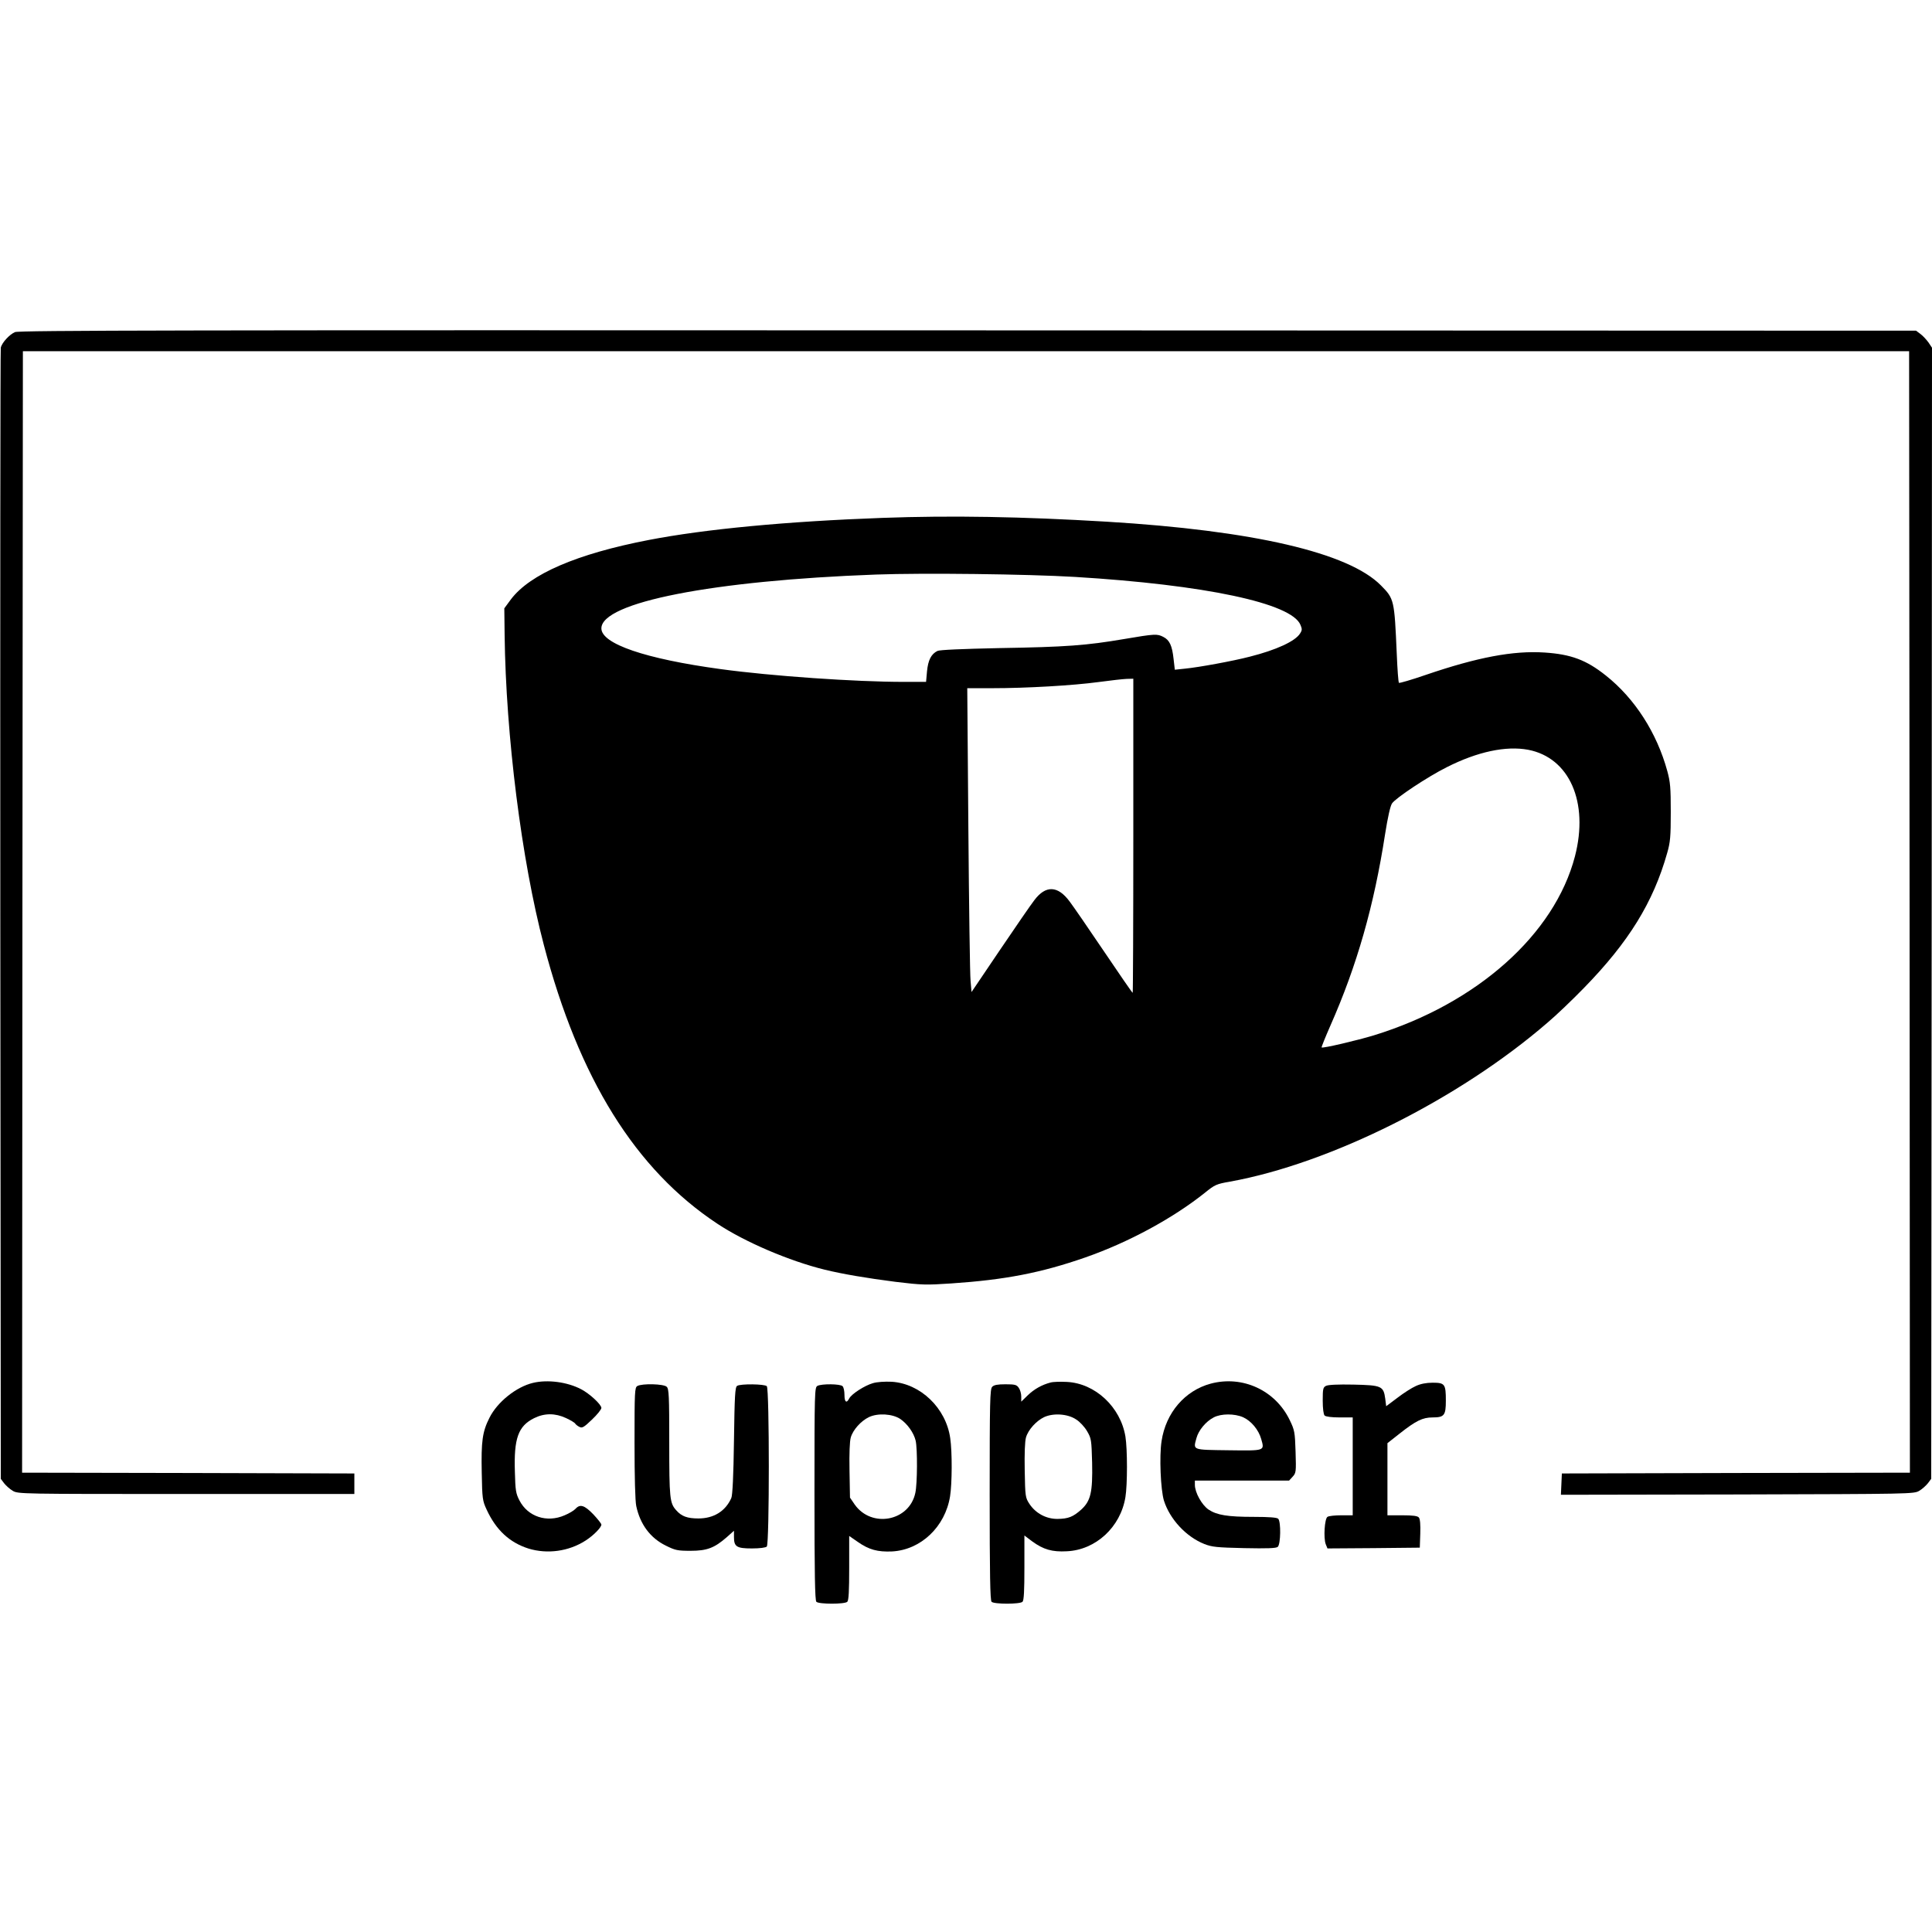
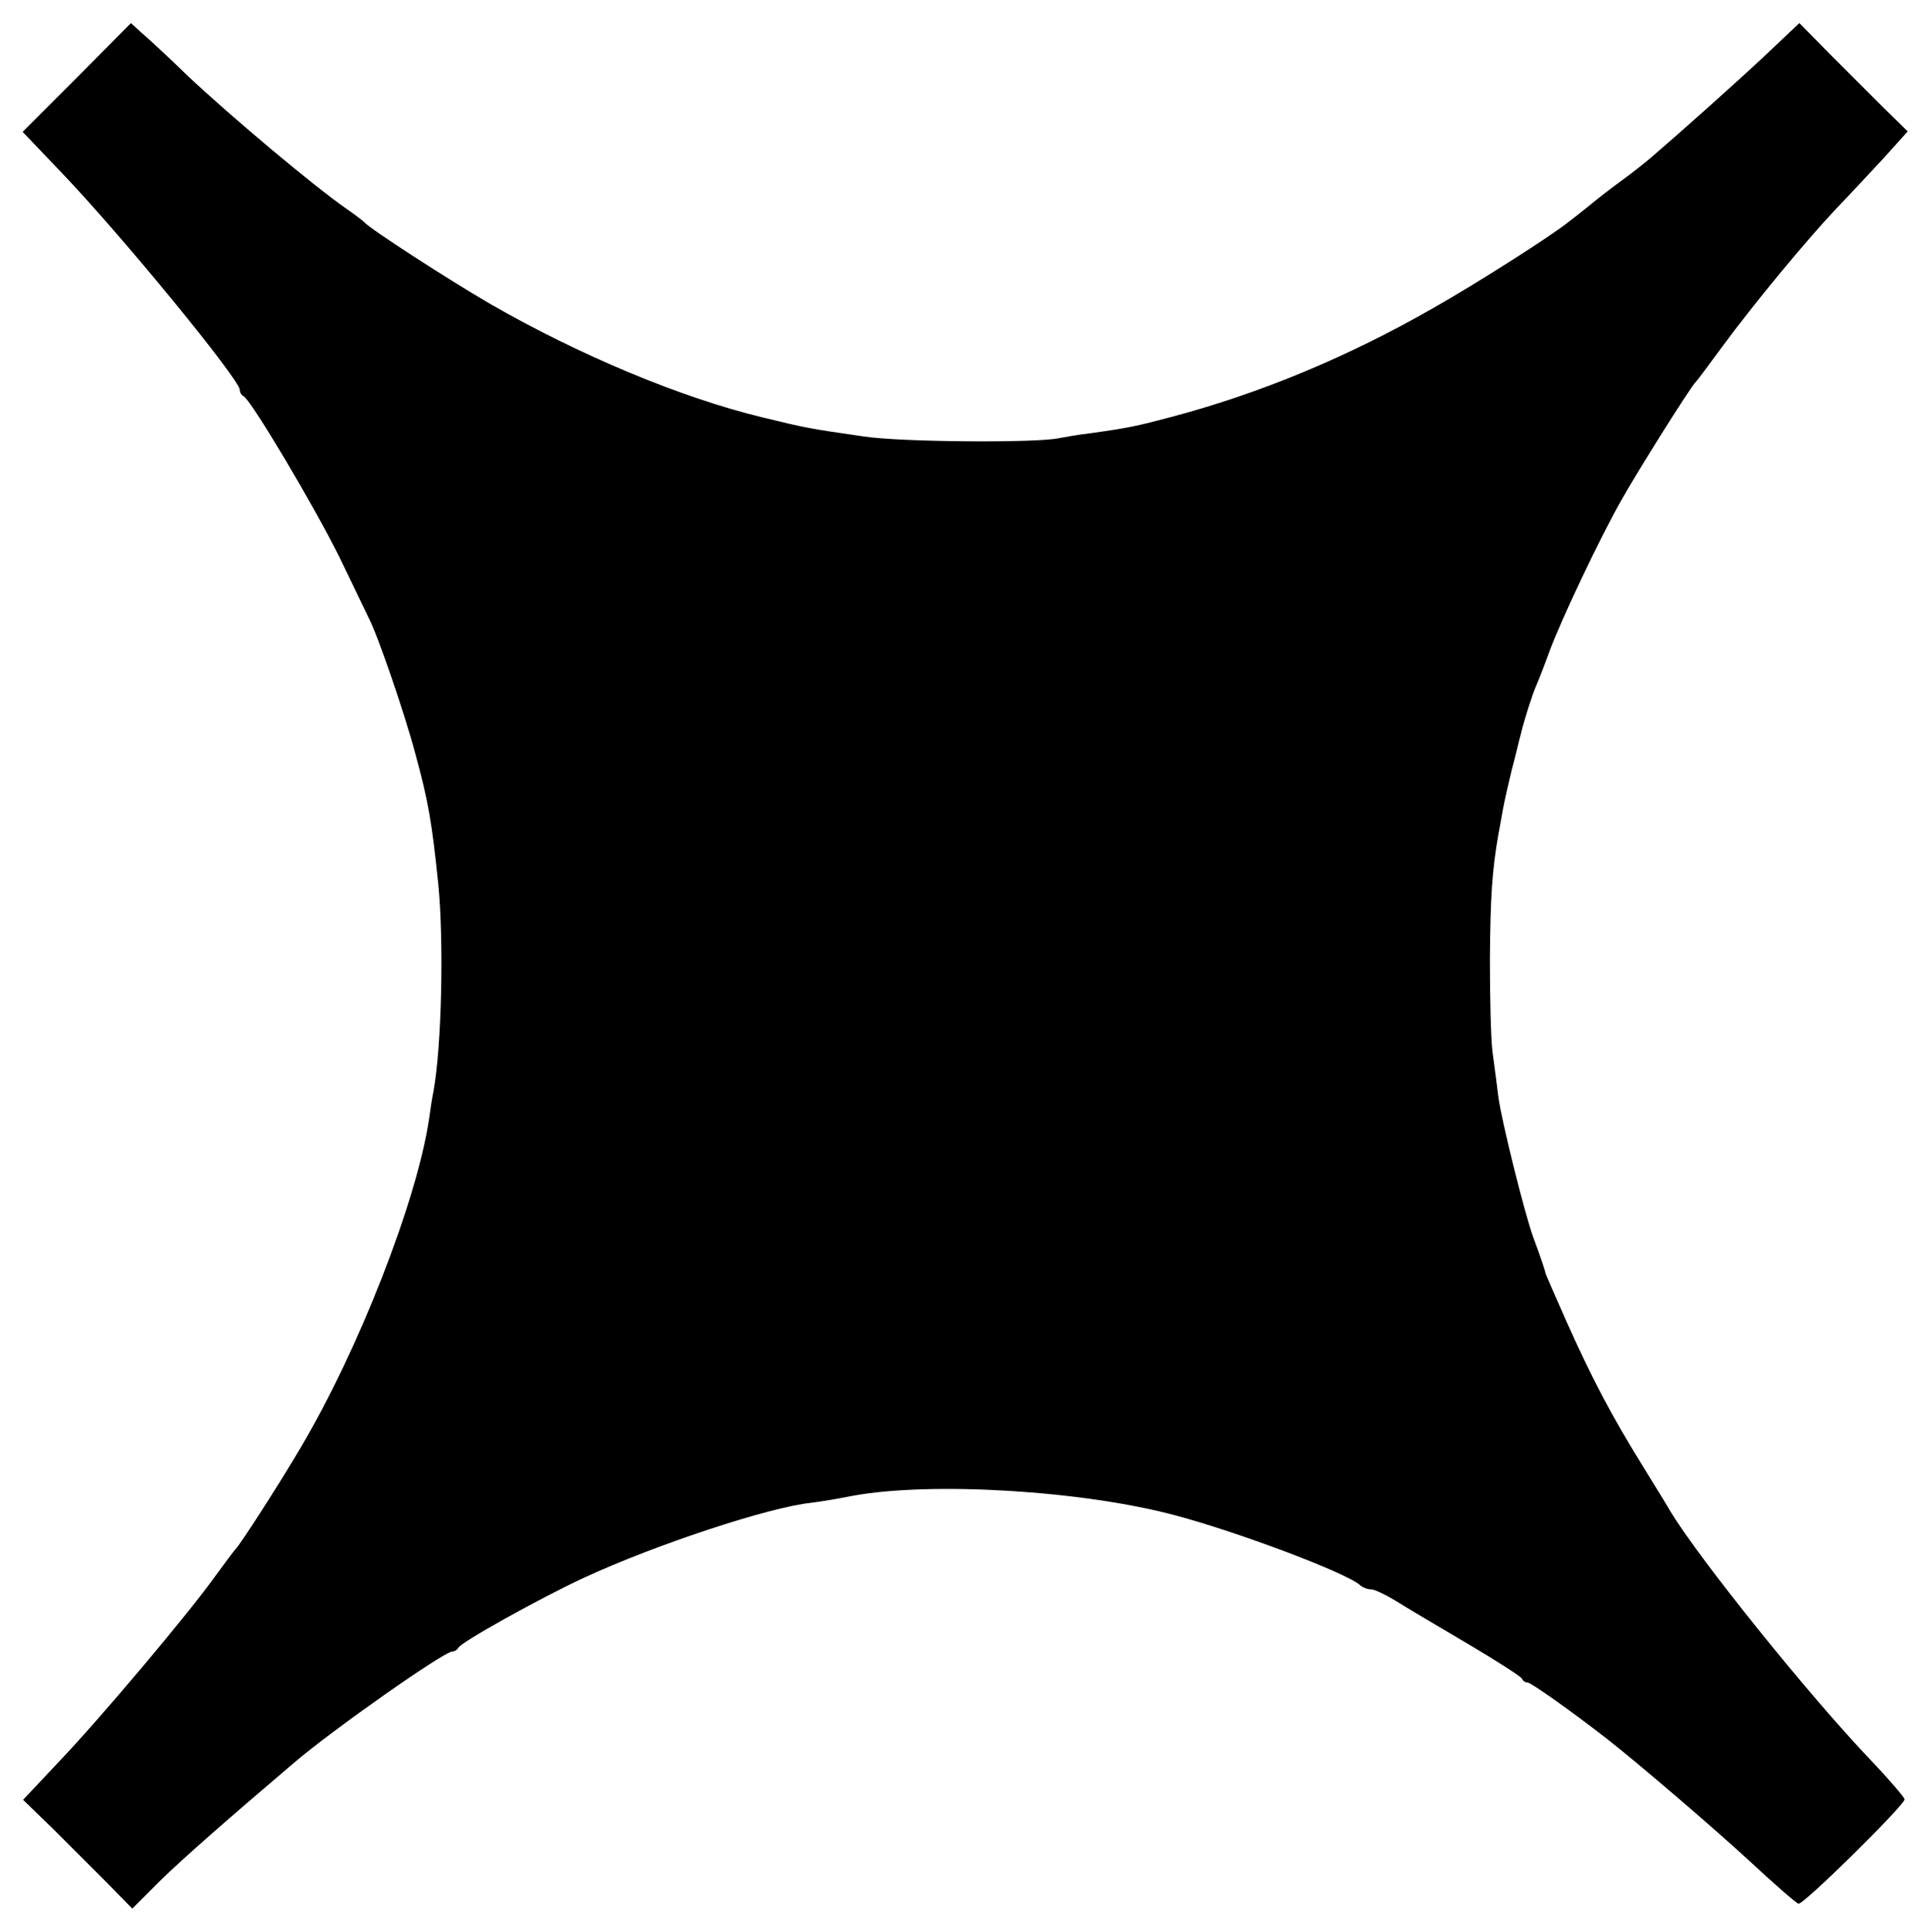
- <svg xmlns="http://www.w3.org/2000/svg" version="1.0" width="1224pt" height="1224pt" viewBox="0 0 1224 1224" preserveAspectRatio="xMidYMid meet">
-   <g transform="translate(0,1224) scale(0.1,-0.1)" fill="#000000" stroke="none">
-     <path d="M95 10136 c-35 -15 -83 -67 -90 -99 -3 -12 -4 -1629 -3 -3594 l3 -3572 21 -28 c12 -15 36 -37 55 -48 33 -20 52 -20 1099 -20 l1065 0 0 65 0 65 -1053 3 -1052 2 2 3553 3 3552 5975 0 5975 0 3 -3552 2 -3553 -1102 -2 -1103 -3 -3 -68 -3 -67 1118 2 c1098 3 1119 3 1152 23 19 11 43 33 55 48 l21 28 3 3583 2 3583 -22 33 c-13 18 -36 43 -51 54 l-28 21 -6007 2 c-4979 2 -6012 0 -6037 -11z" />
-     <path d="M5590 8959 c-606 -22 -1123 -71 -1480 -140 -456 -88 -752 -216 -873 -376 l-42 -57 2 -170 c8 -636 107 -1425 248 -1961 222 -848 581 -1425 1100 -1768 175 -116 456 -236 680 -291 110 -27 268 -54 449 -77 166 -20 191 -21 354 -10 340 23 568 67 849 165 272 95 553 247 756 409 63 51 73 56 160 71 635 115 1451 523 2011 1007 56 47 160 147 231 220 283 290 439 542 527 854 20 69 23 104 23 260 0 155 -3 191 -22 260 -66 242 -206 460 -389 605 -124 99 -221 135 -389 146 -198 13 -425 -30 -753 -142 -90 -31 -166 -53 -169 -50 -4 3 -10 86 -14 184 -15 342 -16 348 -100 433 -205 208 -809 348 -1739 404 -538 32 -979 40 -1420 24z m1220 -374 c823 -50 1373 -166 1429 -304 11 -26 11 -34 -3 -55 -31 -49 -151 -104 -317 -146 -107 -28 -327 -68 -410 -76 l-66 -7 -8 69 c-9 83 -25 119 -65 139 -39 20 -51 20 -251 -14 -236 -40 -363 -50 -791 -57 -233 -5 -376 -11 -389 -18 -40 -20 -59 -58 -66 -129 l-6 -67 -141 0 c-306 0 -840 37 -1161 81 -477 65 -755 160 -755 258 0 165 706 303 1740 341 301 11 957 3 1260 -15z m370 -1640 c0 -547 -2 -995 -4 -995 -3 0 -84 118 -182 263 -97 144 -195 286 -217 315 -75 102 -152 105 -224 9 -22 -28 -120 -171 -219 -317 l-179 -265 -6 70 c-4 39 -10 472 -14 963 l-7 892 158 0 c217 0 512 17 674 39 74 10 154 19 178 20 l42 1 0 -995z m2501 545 c262 -50 386 -332 297 -675 -129 -495 -621 -933 -1273 -1134 -105 -32 -326 -84 -332 -77 -2 2 23 64 55 137 169 382 277 761 347 1214 17 107 33 179 44 195 24 35 226 169 346 229 195 99 376 137 516 111z" />
-     <path d="M3377 3479 c-106 -25 -226 -121 -276 -221 -45 -89 -53 -149 -49 -347 3 -167 5 -179 31 -235 60 -130 146 -209 266 -247 119 -36 254 -18 361 51 50 32 100 83 100 101 0 6 -23 35 -51 65 -56 58 -84 67 -113 35 -10 -11 -40 -29 -69 -41 -112 -49 -233 -9 -286 94 -23 44 -26 64 -29 181 -7 212 21 290 121 340 66 33 134 33 203 1 28 -13 55 -29 58 -35 4 -6 16 -16 27 -21 17 -9 28 -3 79 46 33 31 60 65 60 74 0 22 -76 92 -129 119 -88 46 -212 62 -304 40z" />
-     <path d="M5530 3477 c-52 -15 -135 -68 -150 -97 -17 -33 -30 -23 -30 23 0 24 -5 48 -12 55 -15 15 -132 16 -159 2 -18 -10 -19 -29 -19 -683 0 -510 3 -676 12 -685 16 -16 180 -16 196 0 9 9 12 70 12 215 l0 202 55 -38 c70 -49 125 -64 217 -60 182 10 336 156 367 349 13 80 14 283 1 369 -27 191 -189 346 -371 357 -44 2 -93 -1 -119 -9z m174 -227 c45 -31 85 -87 97 -137 12 -53 11 -272 -2 -331 -38 -180 -277 -225 -384 -74 l-30 44 -3 171 c-2 108 1 186 8 210 14 49 65 105 115 129 57 27 150 21 199 -12z" />
-     <path d="M6655 3481 c-54 -14 -104 -42 -145 -82 l-40 -39 0 33 c0 18 -7 43 -16 55 -13 19 -24 22 -84 22 -49 0 -73 -4 -84 -16 -14 -14 -16 -89 -16 -683 0 -505 3 -670 12 -679 16 -16 180 -16 196 0 9 9 12 71 12 216 l0 204 49 -37 c71 -52 127 -68 219 -63 184 8 341 153 372 343 13 79 13 303 0 384 -31 187 -191 337 -371 346 -41 2 -87 1 -104 -4z m163 -234 c23 -14 54 -48 69 -74 27 -46 28 -55 32 -199 4 -189 -9 -243 -69 -298 -52 -46 -81 -58 -151 -59 -71 0 -137 35 -177 95 -26 40 -27 46 -30 212 -2 107 1 185 8 209 14 49 65 105 115 129 59 27 150 21 203 -15z" />
-     <path d="M7670 3474 c-163 -44 -284 -184 -311 -364 -15 -95 -6 -308 15 -377 37 -117 140 -229 256 -275 49 -19 78 -22 253 -26 145 -3 202 -1 212 8 19 16 21 160 3 178 -8 8 -57 12 -154 12 -166 0 -234 11 -287 46 -42 28 -87 108 -87 157 l0 27 298 0 299 0 22 24 c22 24 23 30 19 158 -4 125 -6 137 -37 201 -91 189 -299 285 -501 231z m206 -213 c51 -23 98 -80 114 -137 22 -77 27 -75 -207 -72 -233 3 -224 0 -203 77 13 49 59 105 109 131 47 25 133 25 187 1z" />
-     <path d="M8970 3459 c-25 -11 -77 -44 -116 -74 l-72 -54 -6 48 c-11 80 -23 85 -201 89 -99 2 -161 -1 -174 -8 -19 -9 -21 -20 -21 -93 0 -51 5 -88 12 -95 7 -7 44 -12 95 -12 l83 0 0 -310 0 -310 -72 0 c-40 0 -80 -4 -88 -10 -18 -11 -26 -133 -11 -173 l11 -27 292 2 293 3 3 88 c2 57 -1 94 -9 103 -8 10 -37 14 -105 14 l-94 0 0 229 0 228 75 59 c105 83 148 104 211 104 74 0 84 13 84 106 0 105 -6 114 -83 114 -41 0 -77 -7 -107 -21z" />
-     <path d="M4038 3459 c-17 -9 -18 -37 -18 -359 0 -220 4 -369 11 -402 25 -116 89 -202 187 -250 60 -30 75 -33 157 -33 104 0 151 18 229 86 l46 41 0 -40 c0 -61 17 -72 114 -72 50 0 87 5 94 12 17 17 17 999 0 1016 -14 14 -166 16 -188 2 -13 -8 -16 -62 -20 -347 -3 -221 -9 -347 -17 -364 -37 -83 -111 -129 -208 -129 -70 0 -107 13 -141 52 -41 45 -44 77 -44 429 0 294 -2 340 -16 353 -18 19 -157 22 -186 5z" />
+ <svg xmlns="http://www.w3.org/2000/svg" version="1.0" width="435pt" height="435pt" viewBox="0 0 435 435" preserveAspectRatio="xMidYMid meet">
+   <g transform="translate(0,435) scale(0.1,-0.1)" fill="#000000" stroke="none">
+     <path d="M173 4175 l-122 -122 85 -89 c138 -144 404 -469 404 -492 0 -6 4 -12 8 -14 16 -6 162 -252 218 -366 31 -64 60 -125 65 -135 20 -38 81 -216 104 -303 30 -109 38 -158 52 -294 13 -129 8 -368 -11 -470 -3 -14 -7 -42 -10 -63 -28 -184 -158 -517 -289 -738 -45 -77 -137 -220 -147 -229 -3 -3 -23 -30 -45 -60 -59 -83 -262 -324 -353 -419 l-80 -85 67 -65 c36 -36 91 -91 122 -122 l57 -58 63 63 c51 50 162 147 302 266 88 75 337 250 356 250 5 0 11 4 13 8 4 12 186 113 283 158 162 75 417 159 512 169 17 2 60 9 95 16 176 32 517 12 728 -45 142 -38 386 -130 414 -157 6 -5 16 -9 24 -9 8 0 33 -12 56 -26 22 -14 95 -57 161 -96 66 -39 122 -75 123 -79 2 -5 8 -9 13 -9 8 0 102 -67 179 -127 74 -58 243 -203 323 -277 54 -50 103 -93 108 -94 10 -4 239 222 239 235 0 4 -34 44 -76 88 -142 149 -386 453 -451 560 -6 11 -34 56 -61 100 -72 116 -116 200 -172 325 -27 61 -49 111 -49 113 0 3 -11 36 -27 79 -19 51 -72 264 -79 318 -3 25 -9 70 -13 100 -4 30 -6 125 -6 210 1 139 5 199 19 280 3 14 7 39 10 55 3 17 12 57 20 90 9 33 17 69 20 79 8 34 26 90 35 111 5 11 19 47 31 80 26 70 113 254 162 340 36 64 157 257 167 265 3 3 30 39 60 80 69 94 188 238 256 310 29 30 77 82 107 114 l54 60 -56 55 c-31 31 -86 86 -122 122 l-66 67 -74 -70 c-67 -63 -196 -178 -259 -232 -14 -12 -43 -35 -65 -51 -22 -16 -56 -42 -75 -58 -19 -15 -40 -32 -47 -37 -40 -32 -206 -138 -305 -194 -190 -109 -389 -192 -589 -245 -79 -21 -98 -25 -184 -37 -27 -3 -59 -9 -70 -11 -50 -11 -357 -9 -440 4 -125 18 -129 19 -228 43 -183 44 -414 141 -612 255 -95 55 -274 171 -285 185 -3 3 -21 17 -40 30 -76 53 -259 207 -356 298 -44 43 -92 87 -105 98 l-24 22 -122 -123z" />
  </g>
</svg>
